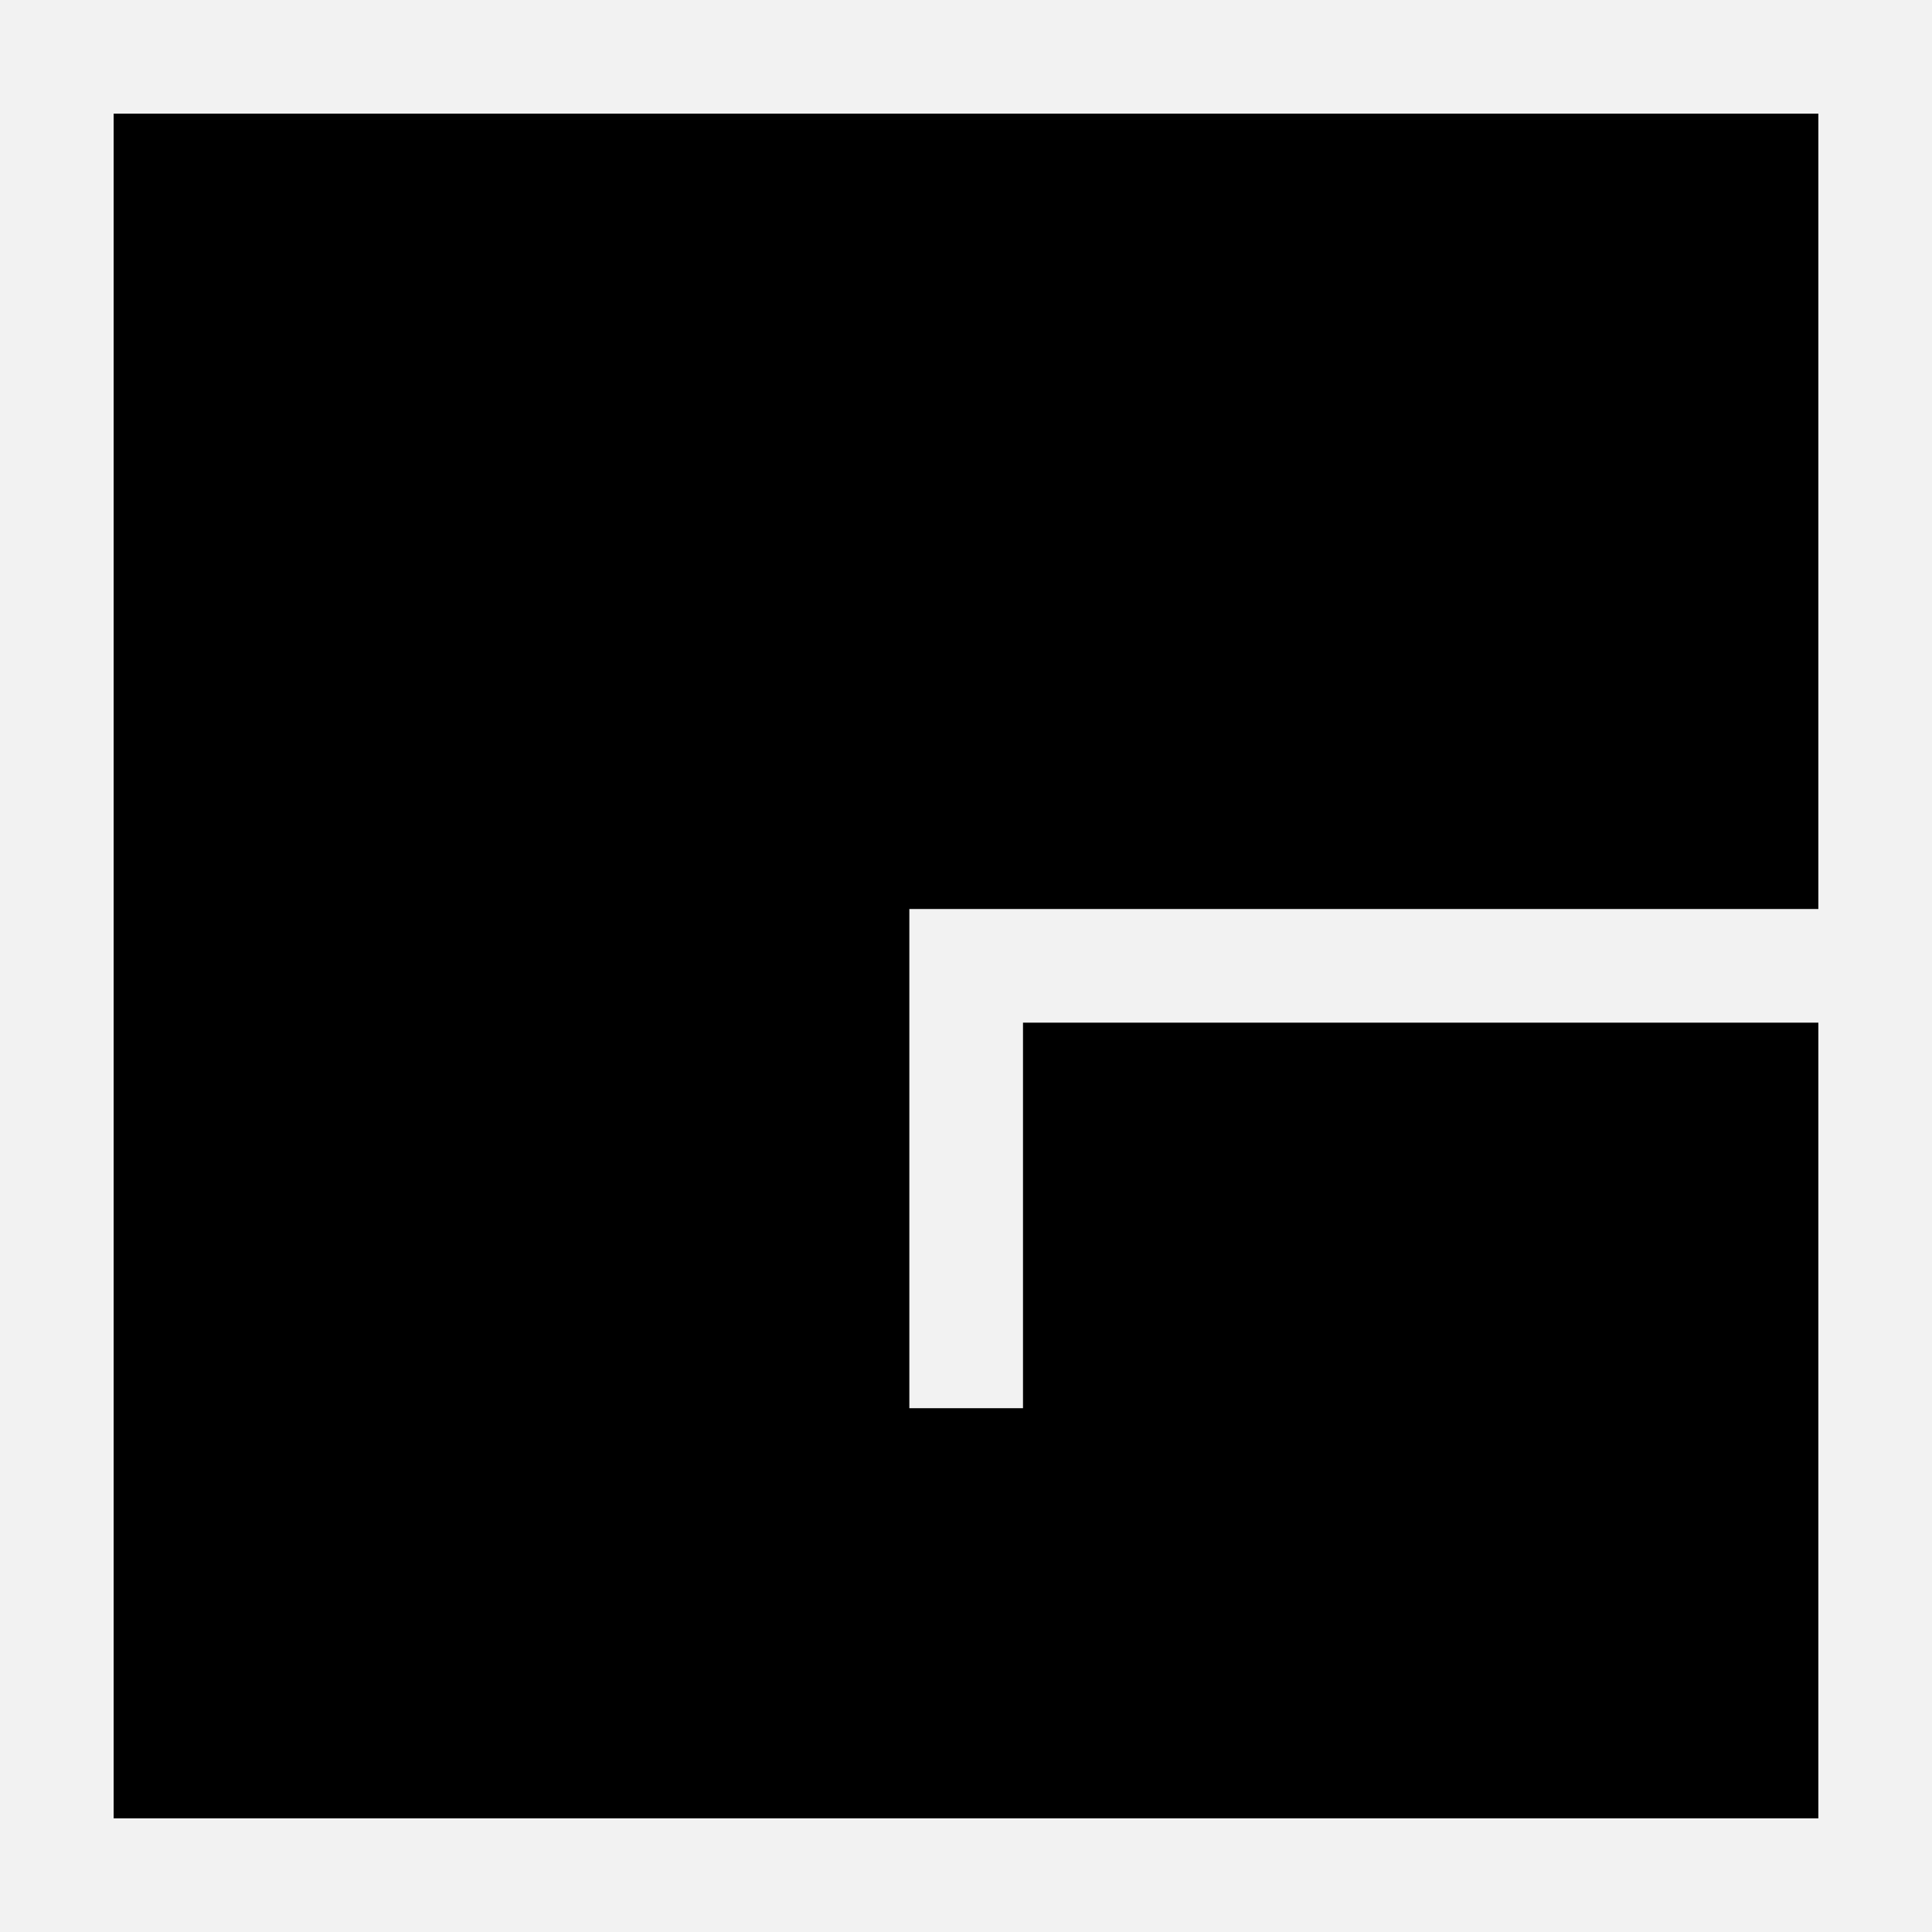
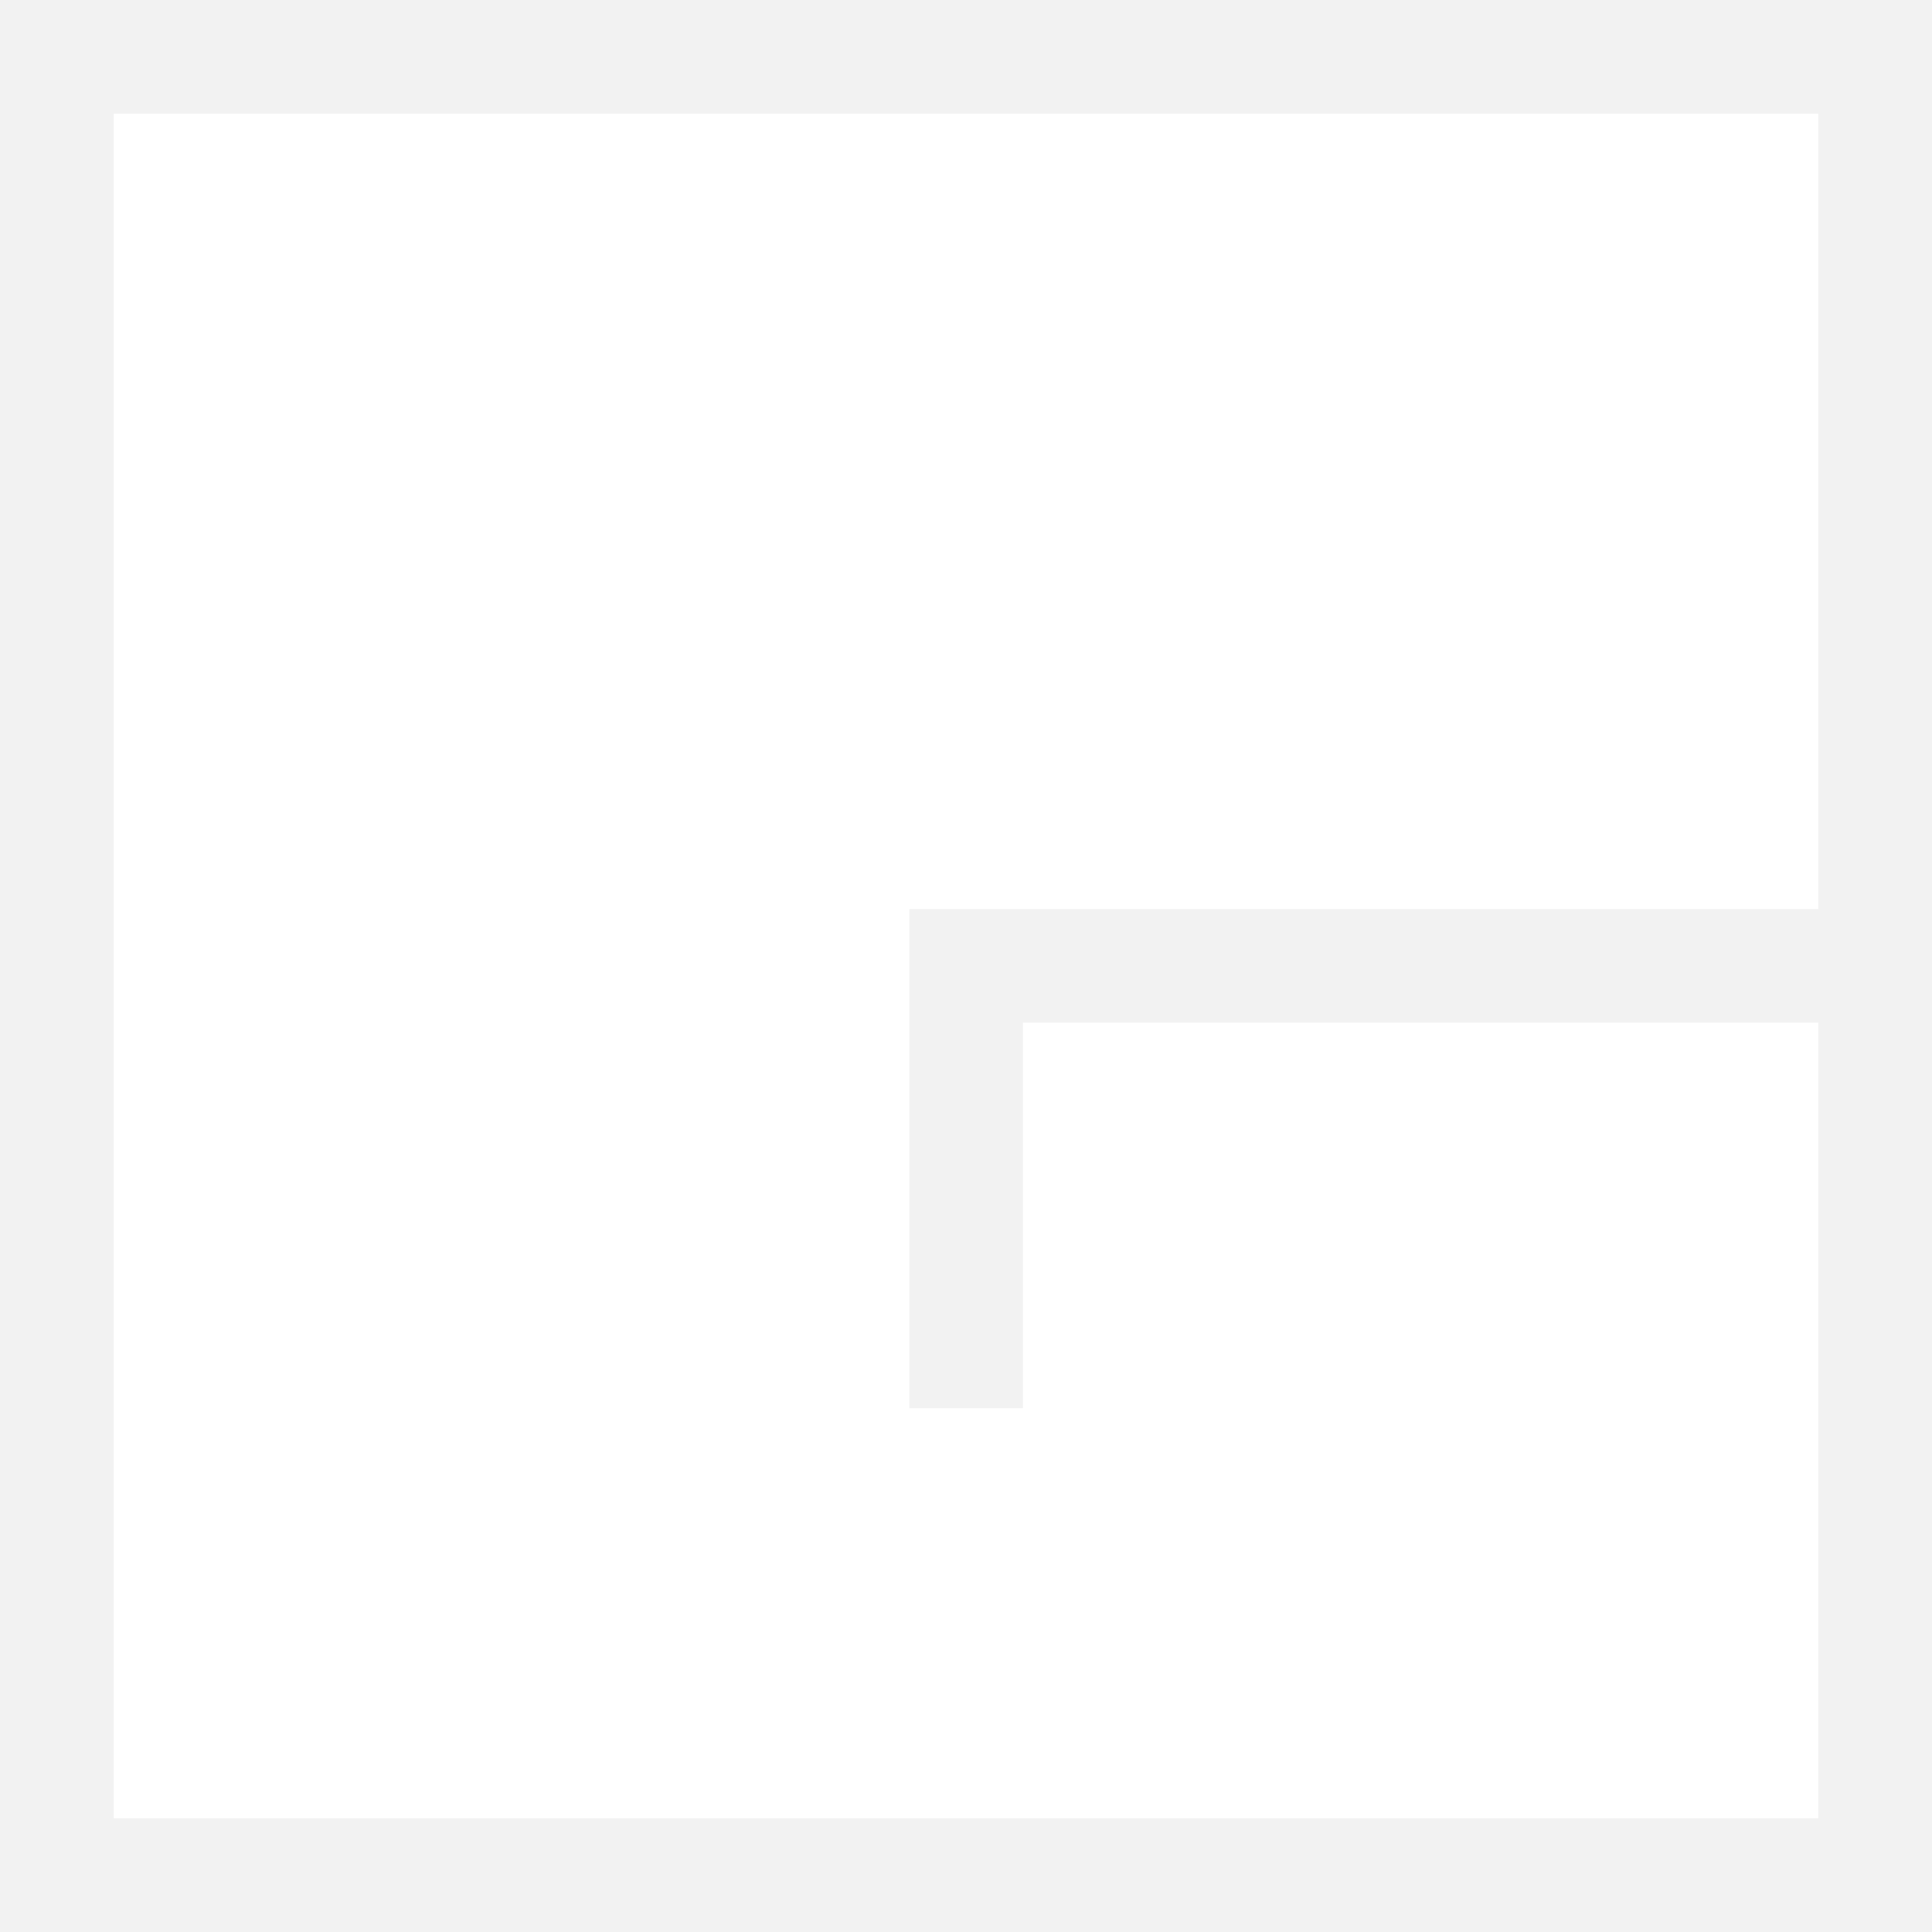
<svg xmlns="http://www.w3.org/2000/svg" width="80" height="80" viewBox="0 0 34 34" fill="none">
-   <path d="M33 1H1V33H33V1Z" fill="black" stroke="#F2F2F2" stroke-width="2" stroke-miterlimit="10" />
+   <path d="M33 1H1V33H33V1Z" fill="transparent" stroke="#F2F2F2" stroke-width="2" stroke-miterlimit="10" />
  <path d="M32.994 16.997H17.003V24.782" stroke="#F2F2F2" stroke-width="2" stroke-miterlimit="10" />
</svg>
